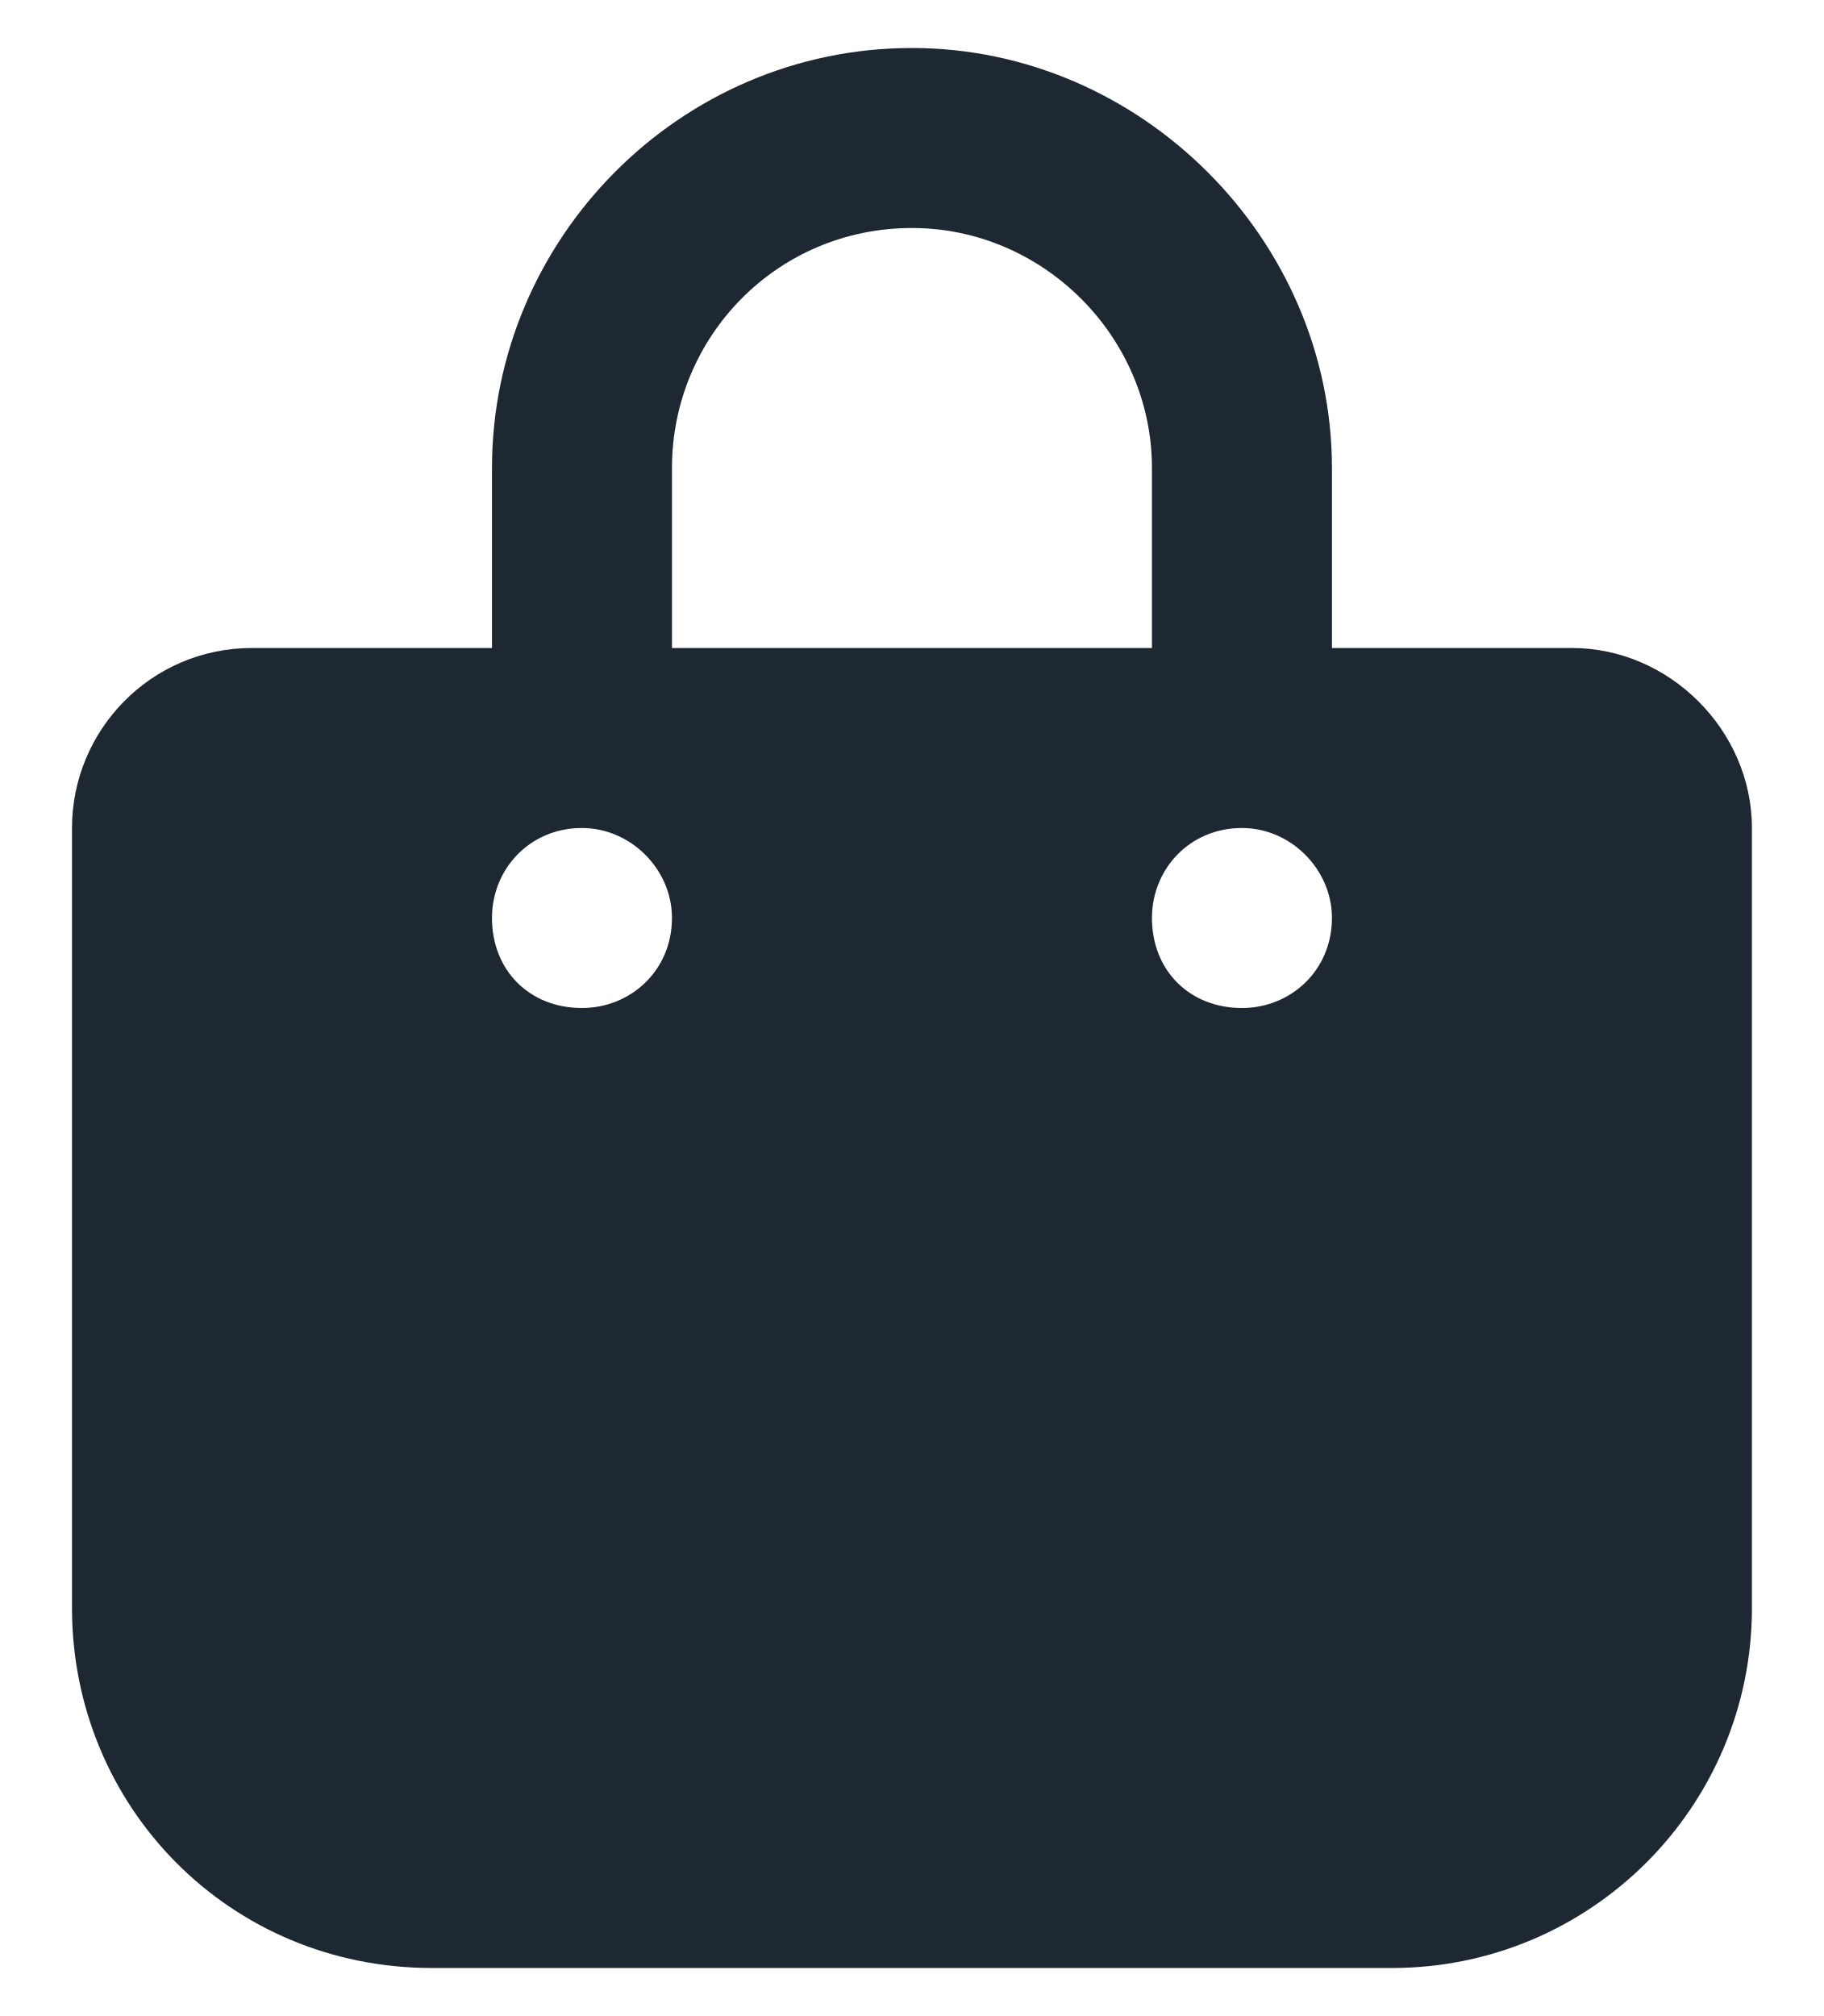
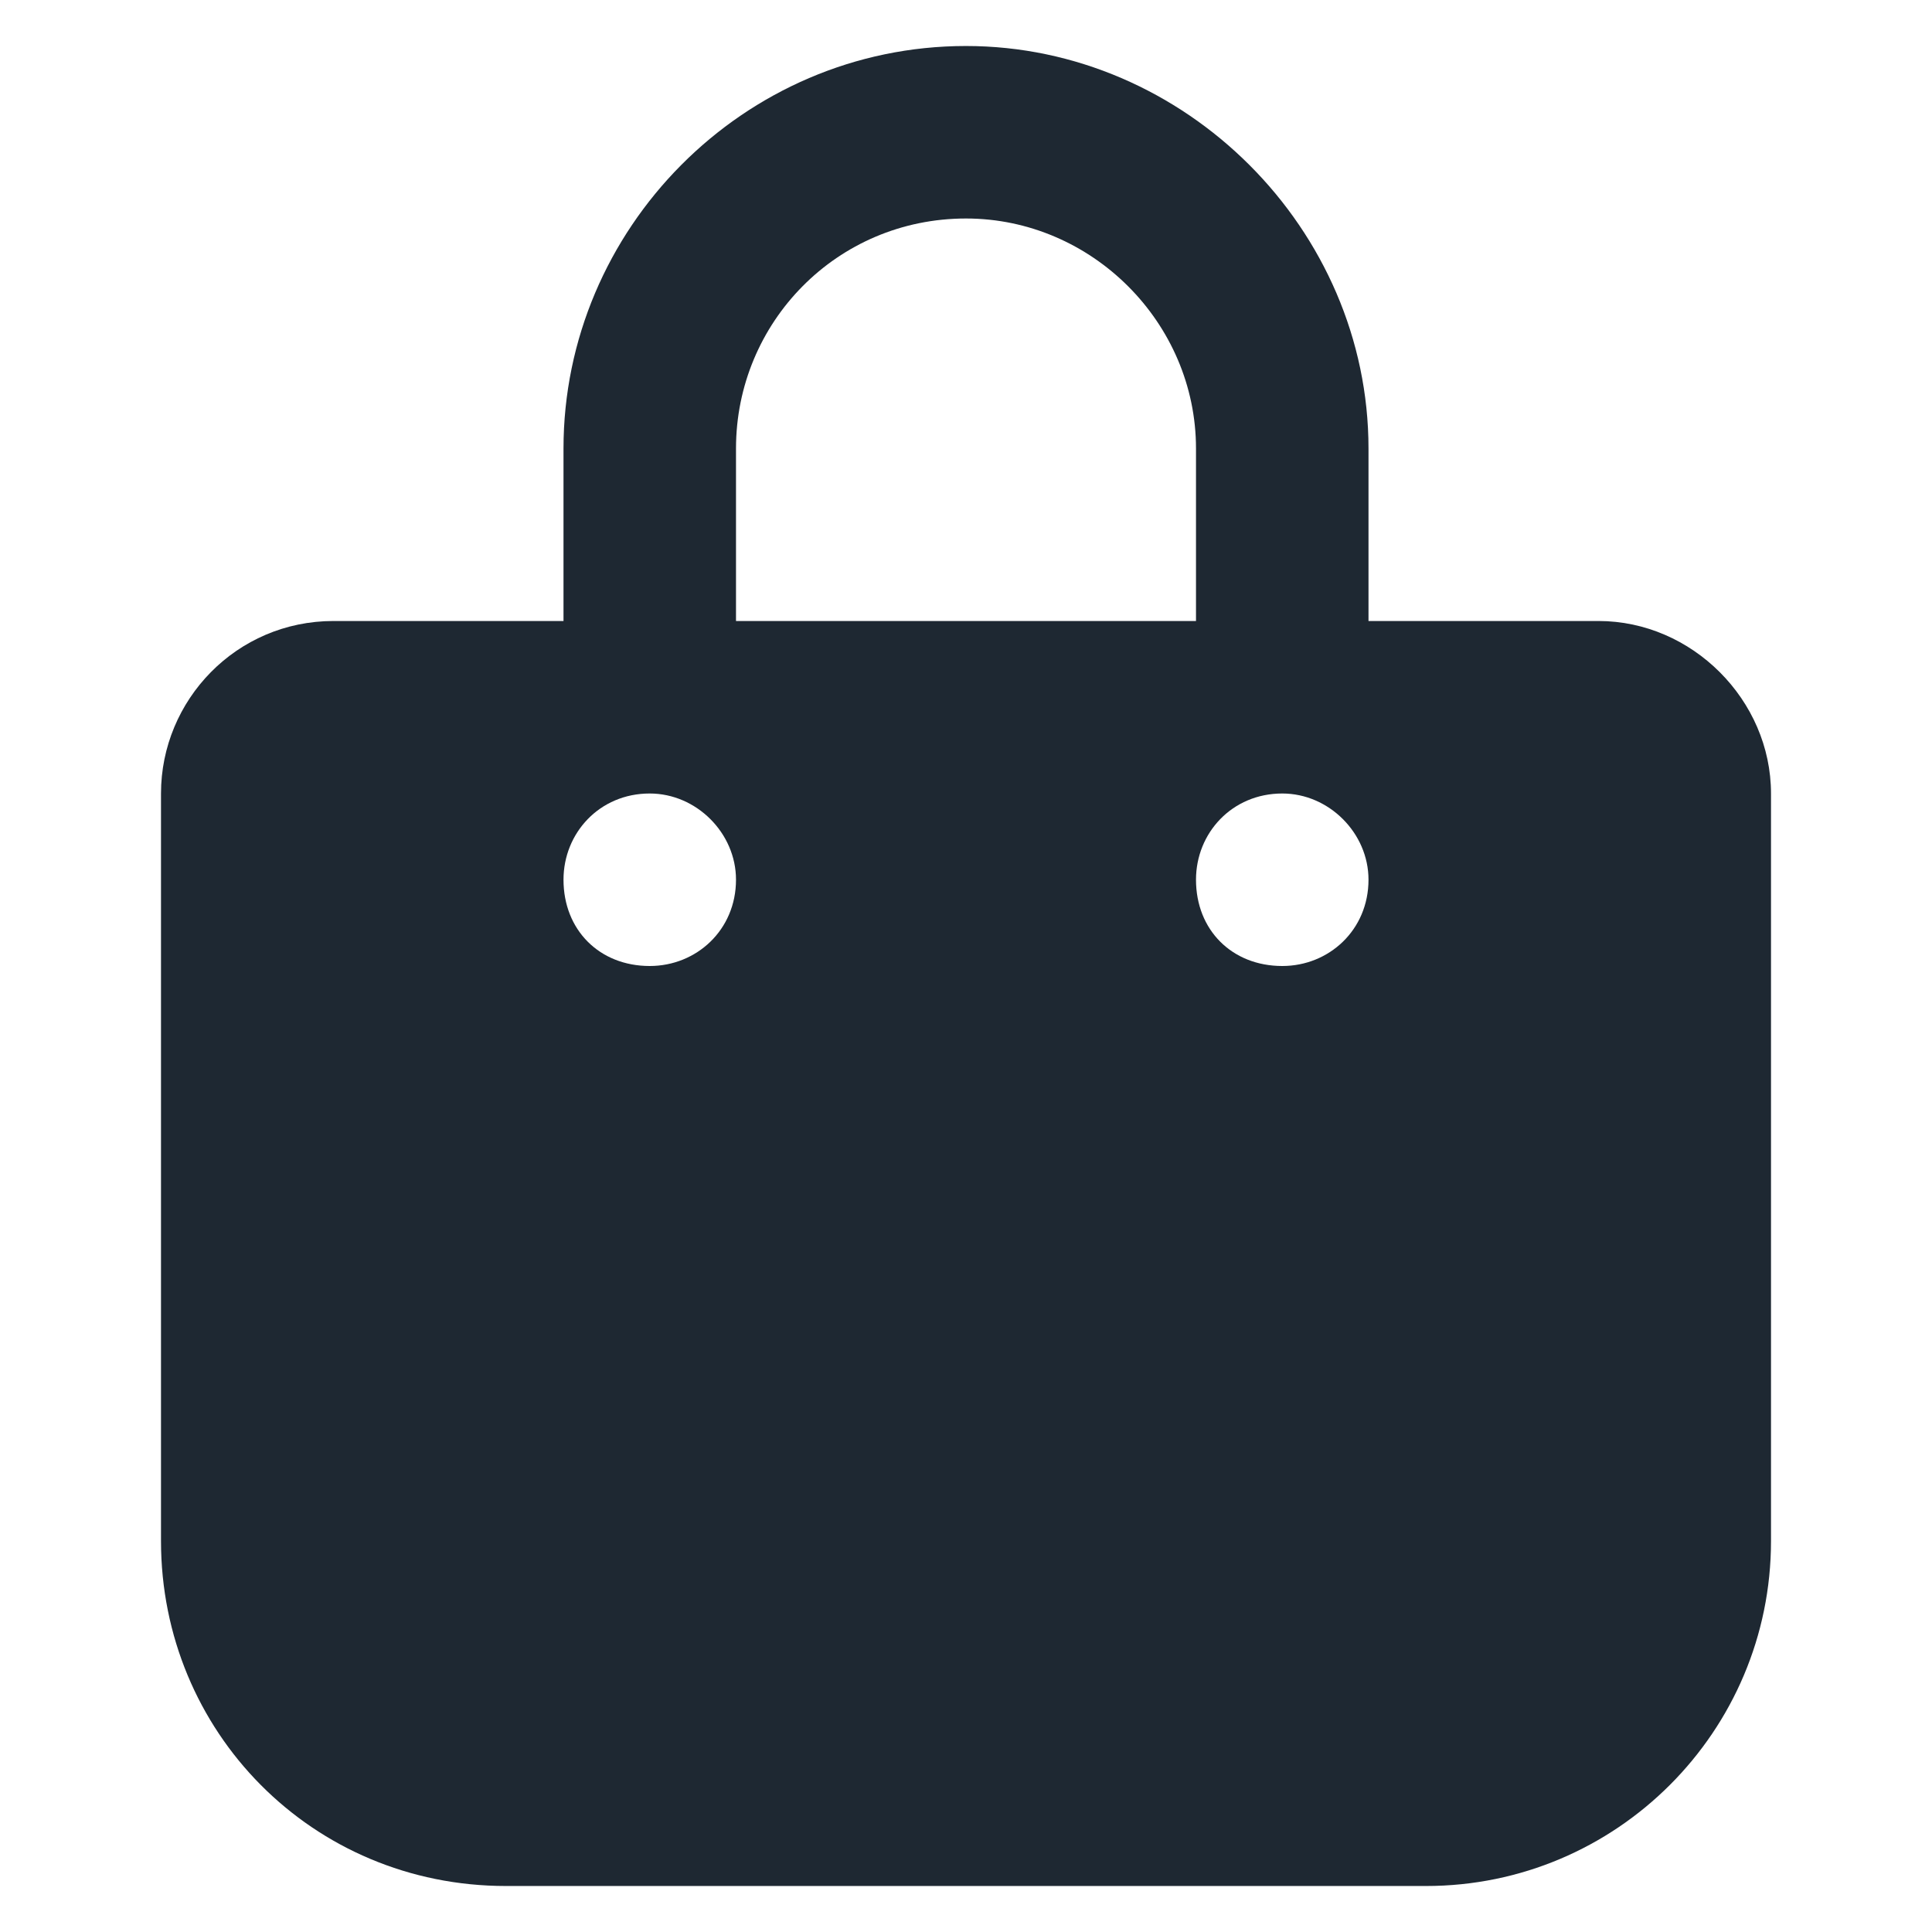
- <svg xmlns="http://www.w3.org/2000/svg" width="19" height="21" viewBox="0 0 19 21" fill="none">
+ <svg xmlns="http://www.w3.org/2000/svg" width="21" height="21" viewBox="0 0 19 21" fill="none">
  <path d="M5.125 4.875C5.125 2.492 7.078 0.5 9.5 0.5C11.883 0.5 13.875 2.492 13.875 4.875V6.75H16.375C17.391 6.75 18.25 7.609 18.25 8.625V16.75C18.25 18.82 16.57 20.5 14.5 20.5H4.5C2.391 20.5 0.75 18.82 0.75 16.75V8.625C0.75 7.609 1.57 6.75 2.625 6.75H5.125V4.875ZM7 6.75H12V4.875C12 3.508 10.867 2.375 9.5 2.375C8.094 2.375 7 3.508 7 4.875V6.75ZM6.062 10.5C6.57 10.5 7 10.109 7 9.562C7 9.055 6.57 8.625 6.062 8.625C5.516 8.625 5.125 9.055 5.125 9.562C5.125 10.109 5.516 10.5 6.062 10.5ZM12.938 8.625C12.391 8.625 12 9.055 12 9.562C12 10.109 12.391 10.5 12.938 10.5C13.445 10.5 13.875 10.109 13.875 9.562C13.875 9.055 13.445 8.625 12.938 8.625Z" fill="#1E2832" />
</svg>
